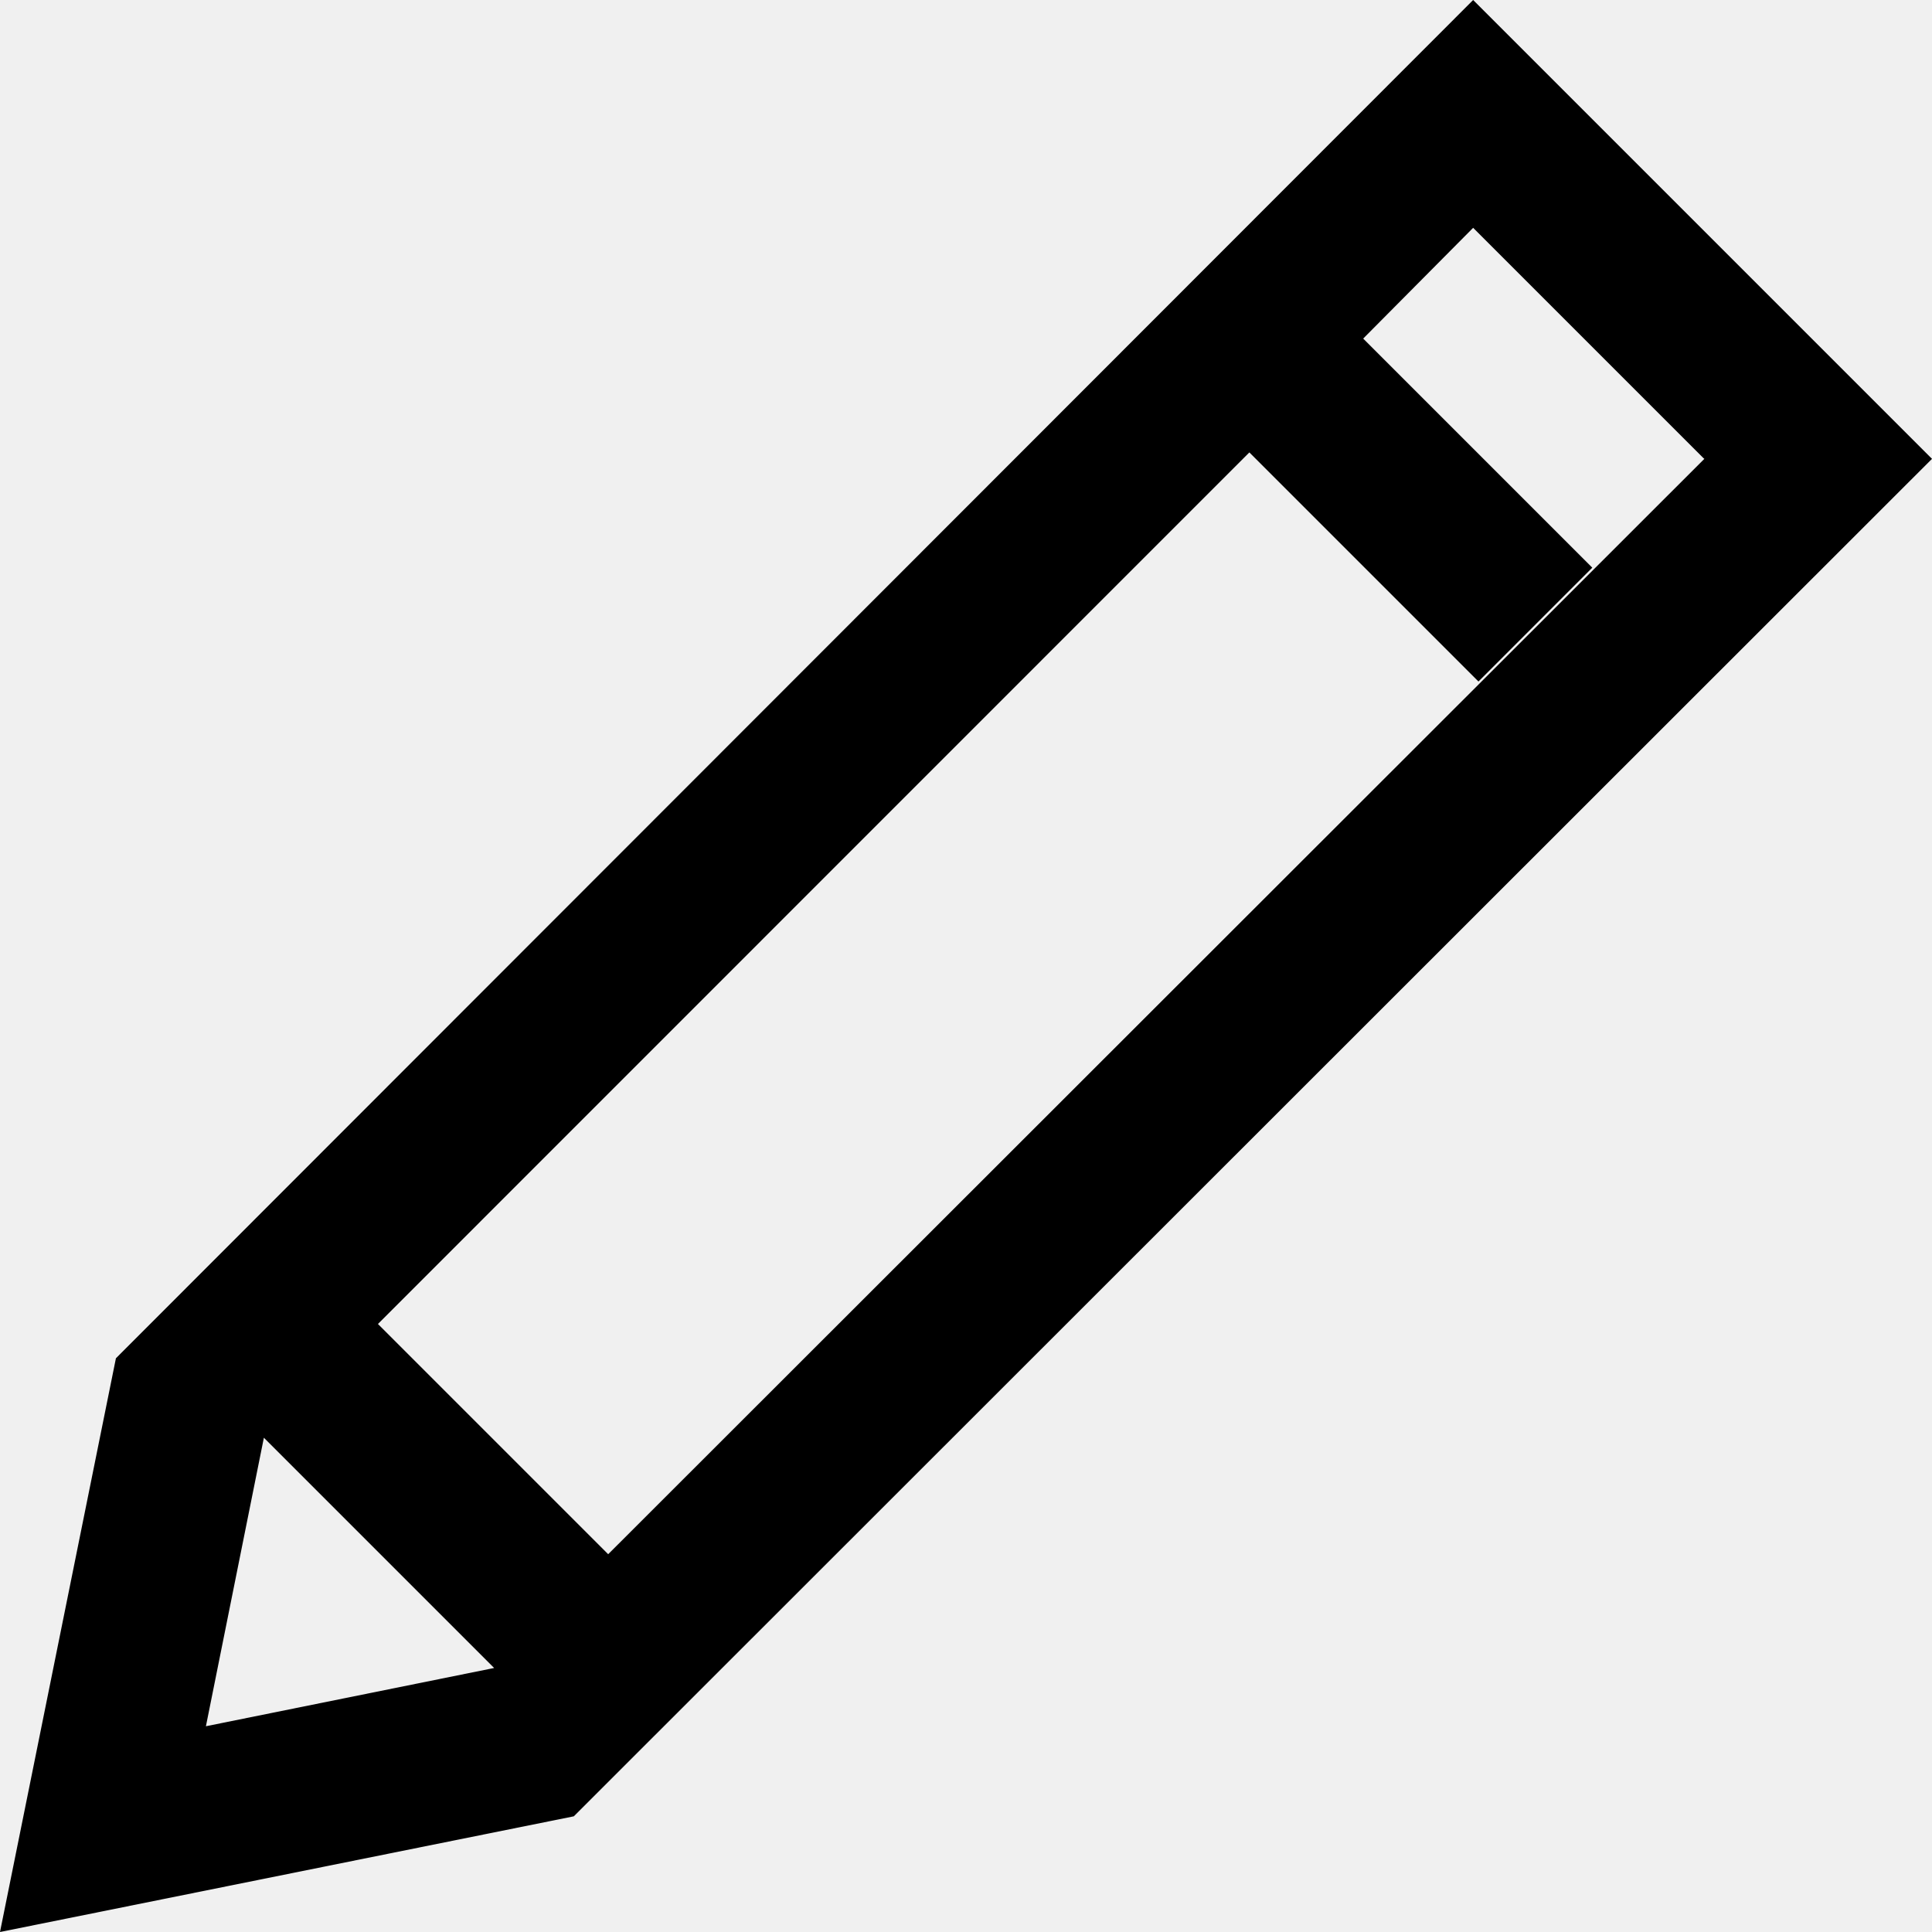
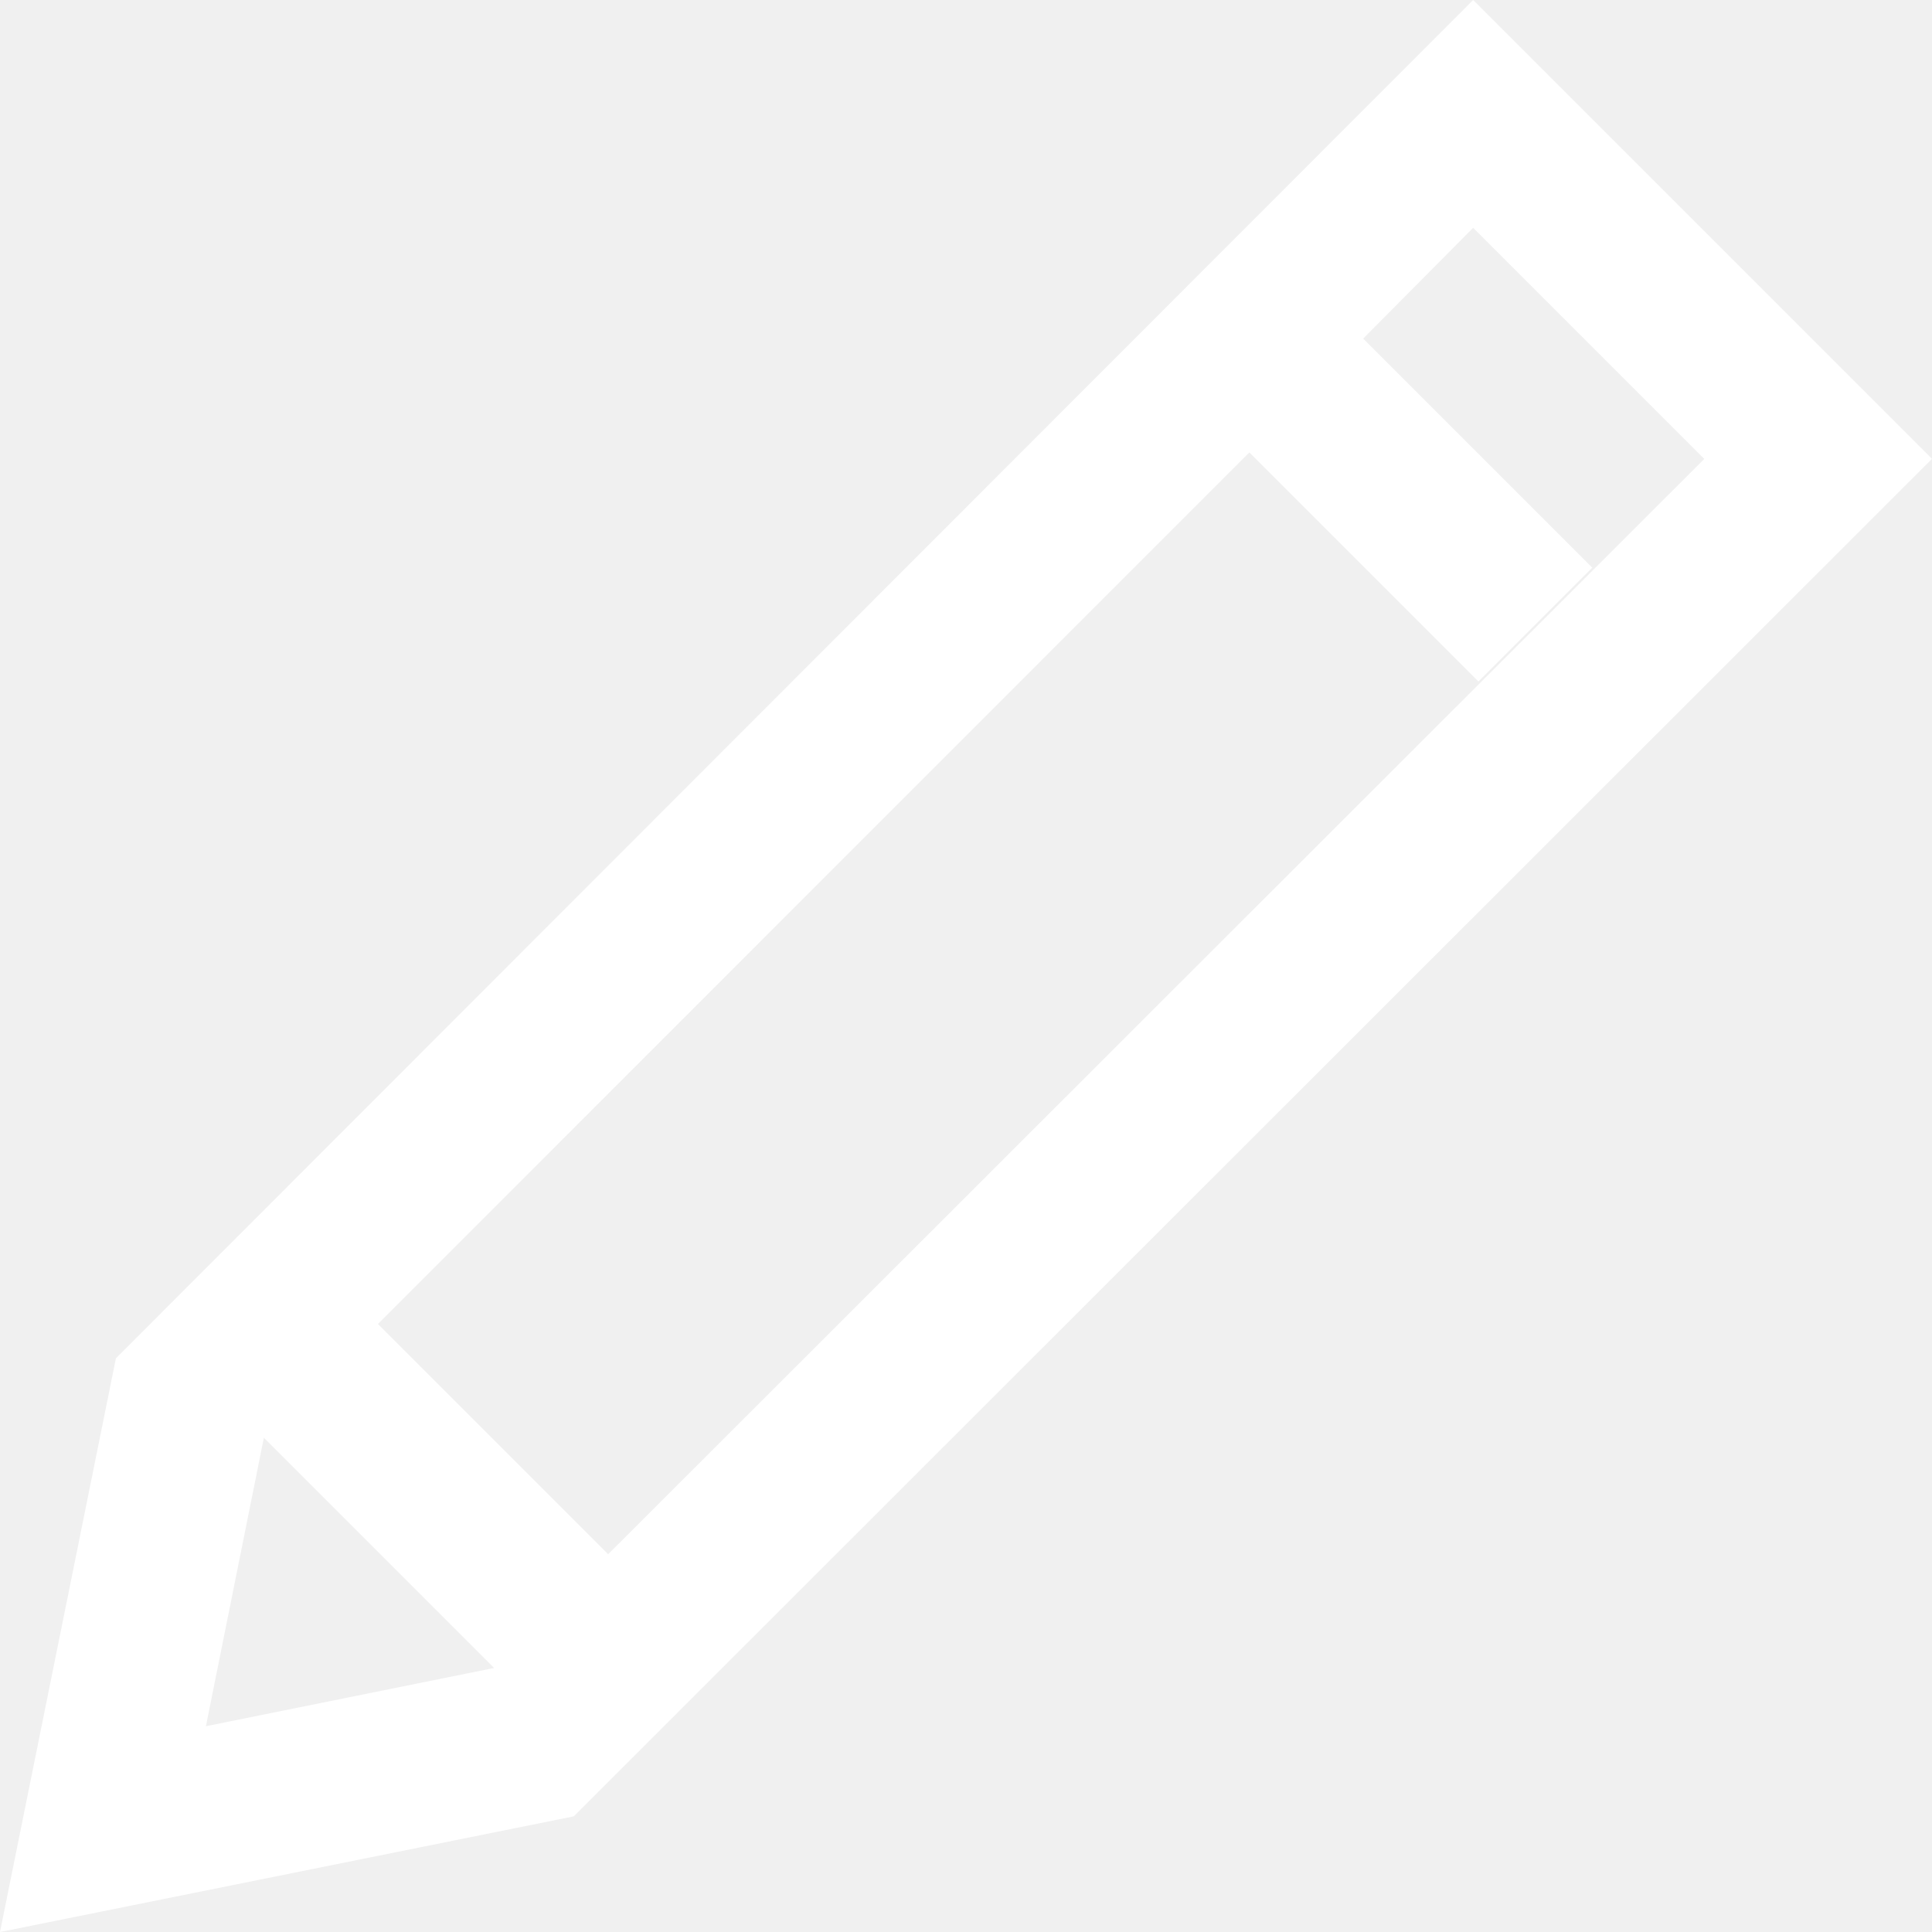
- <svg xmlns="http://www.w3.org/2000/svg" width="24" height="24">
-   <path d="M1.44 16.873L0 24l7.128-1.437L24 5.7l-5.7-5.7L1.44 16.873zm4.7 3.847l-3.582.724.72-3.584 2.86 2.86zM21.172 5.7L7.555 19.307l-2.86-2.86L15.52 5.62l2.846 2.846 1.414-1.414-2.846-2.846L18.3 2.83l2.86 2.86z" />
+ <svg xmlns="http://www.w3.org/2000/svg" width="100%" height="100%" viewBox="0 0 24 24" version="1.1" xml:space="preserve" style="fill-rule:evenodd;clip-rule:evenodd;stroke-linejoin:round;stroke-miterlimit:2;">
+   <path d="M1.44,16.873L0,24L7.128,22.563L24,5.7L18.3,0L1.44,16.873ZM6.14,20.72L2.558,21.444L3.278,17.86L6.138,20.72L6.14,20.72ZM21.172,5.7L7.555,19.307L4.695,16.447L15.52,5.62L18.366,8.466L19.78,7.052L16.934,4.206L18.3,2.83L21.16,5.69L21.172,5.7Z" style="fill:white;fill-rule:nonzero;" />
</svg>
